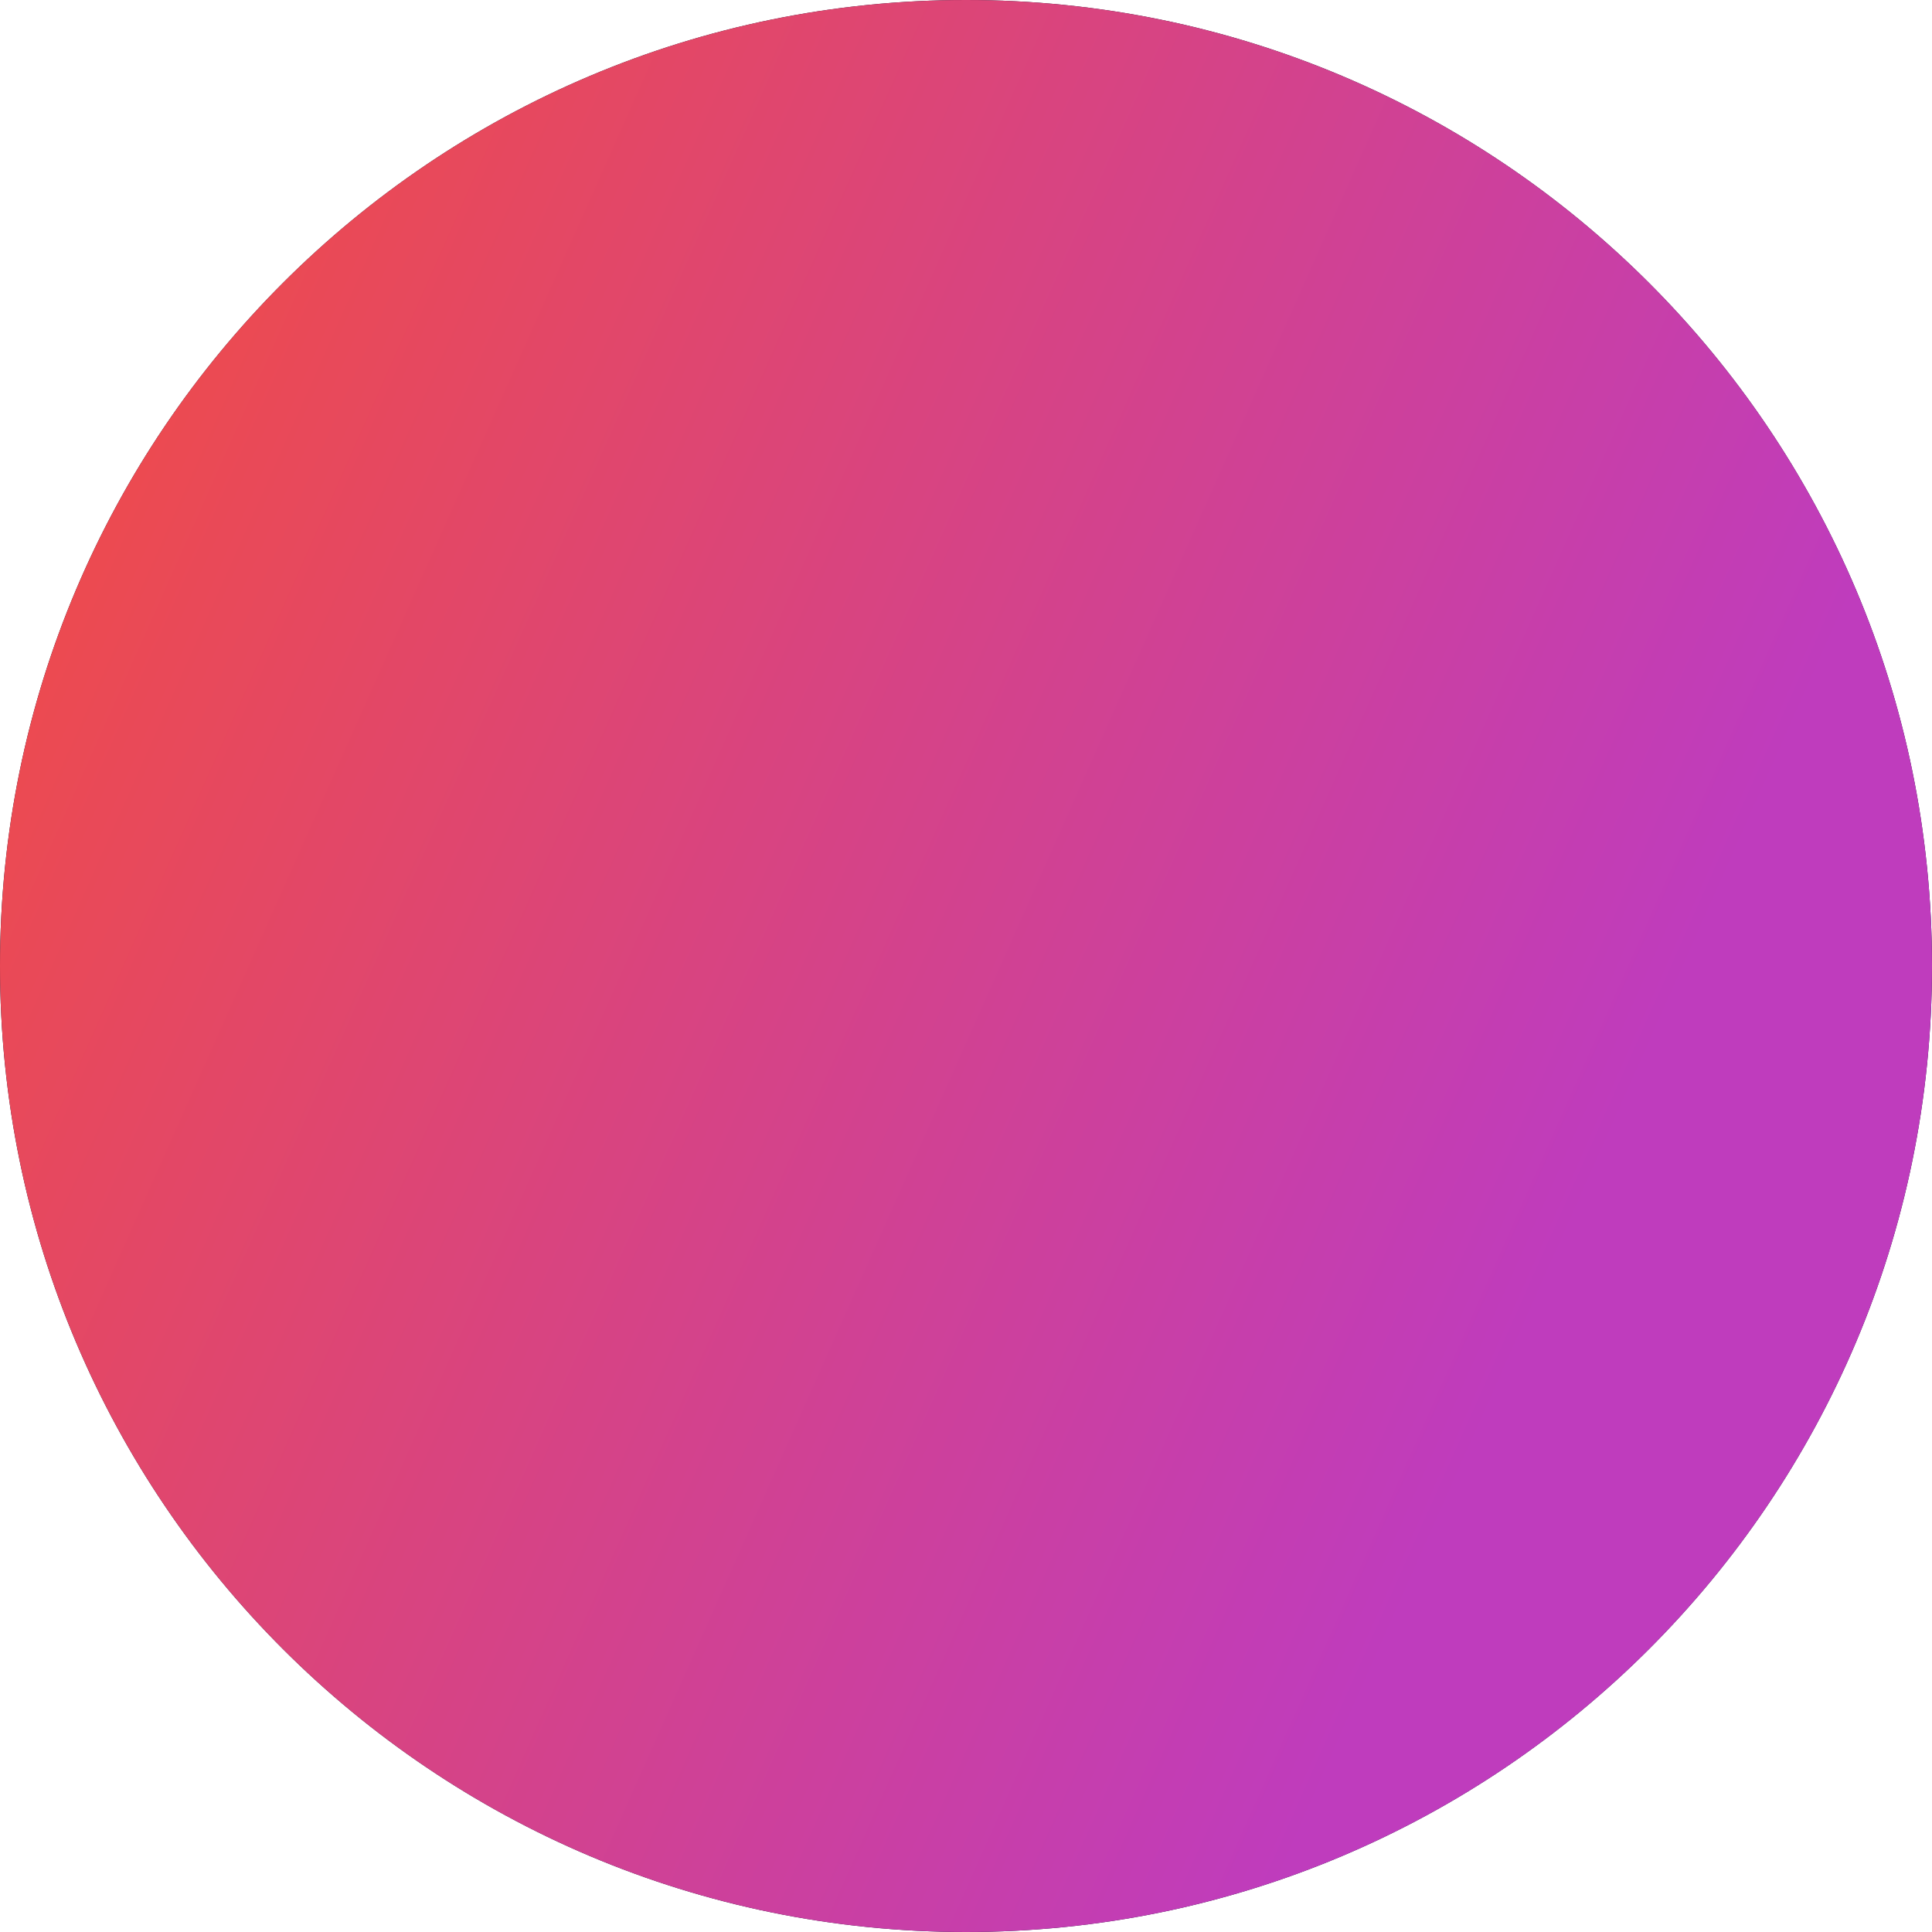
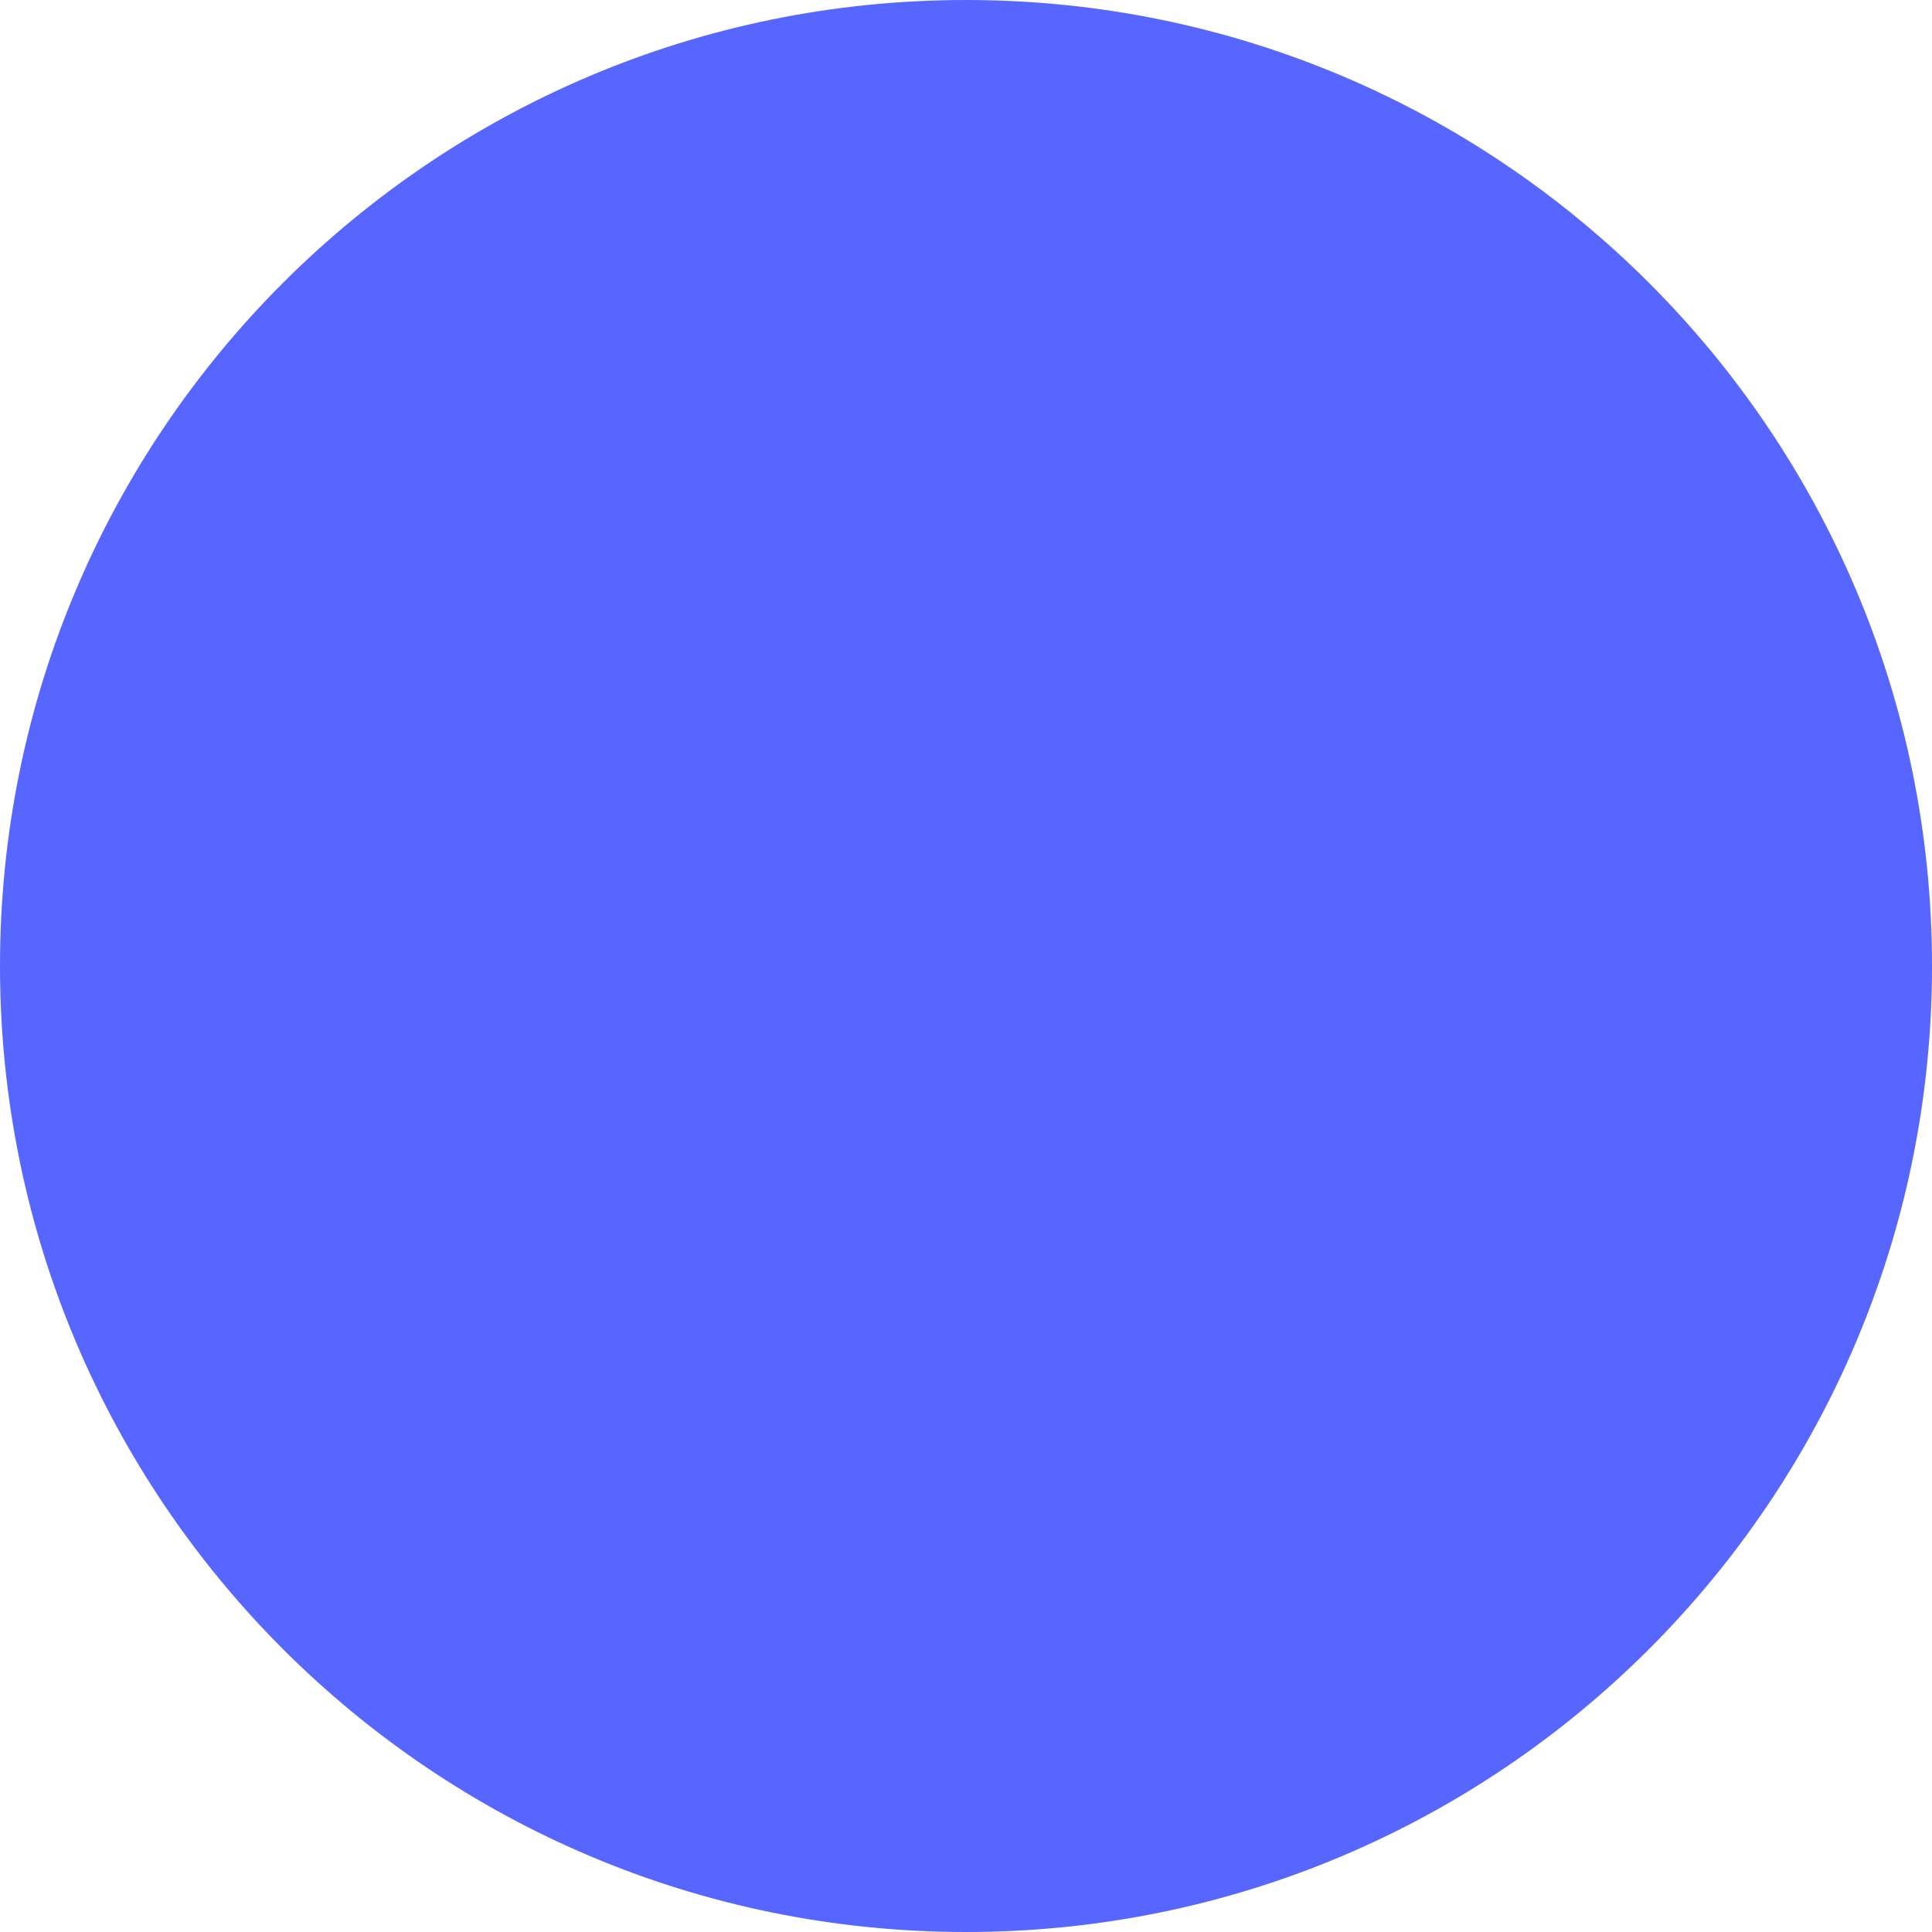
<svg xmlns="http://www.w3.org/2000/svg" width="50" height="50">
-   <defs>
-     <linearGradient id="481vdex1fa" x1="91.355%" x2="0%" y1="40.674%" y2="0%">
-       <stop offset="0%" stop-color="#BF3CBD" />
-       <stop offset="100%" stop-color="#F54D3B" />
-     </linearGradient>
-   </defs>
-   <path fill-rule="evenodd" fill="#12122E" d="M25 0c13.807 0 25 11.193 25 25S38.807 50 25 50C11.192 50 0 38.807 0 25S11.192 0 25 0z" />
-   <path fill="url(#481vdex1fa)" d="M25 0c13.807 0 25 11.193 25 25S38.807 50 25 50C11.192 50 0 38.807 0 25S11.192 0 25 0z" />
+   <path fill-rule="evenodd" fill="#5666FE" d="M25 0c13.807 0 25 11.193 25 25S38.807 50 25 50C11.192 50 0 38.807 0 25S11.192 0 25 0z" />
</svg>
